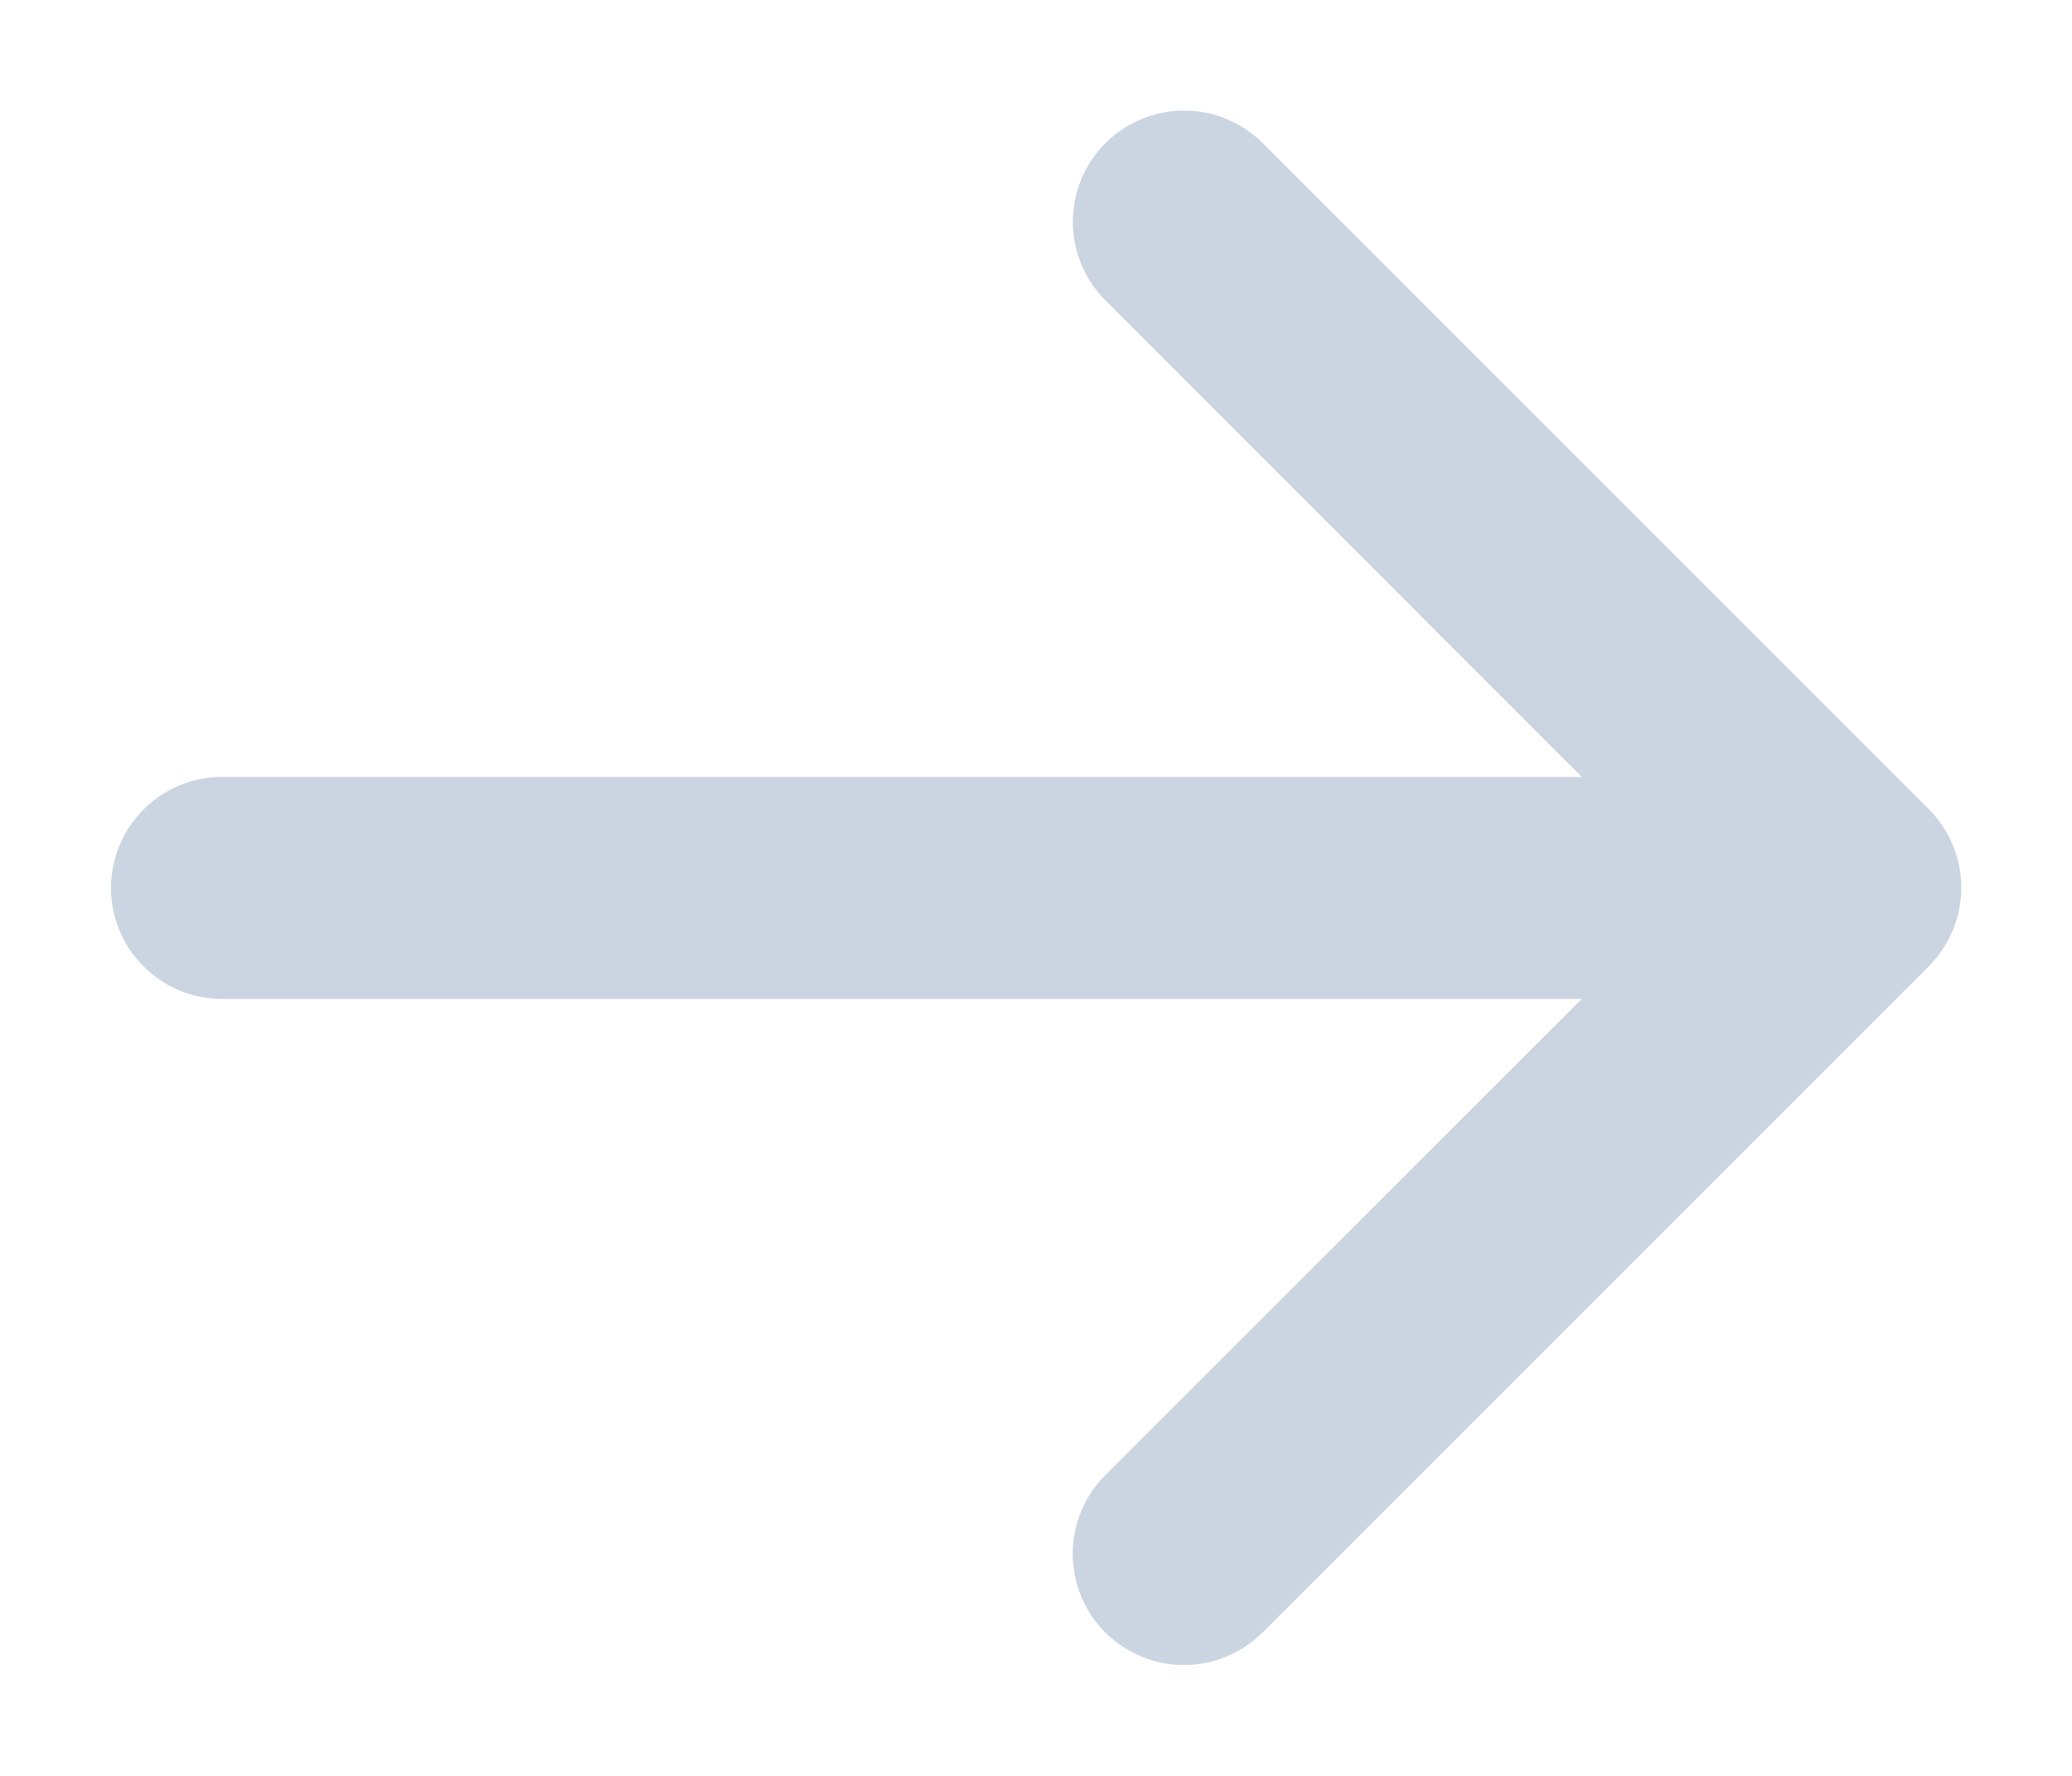
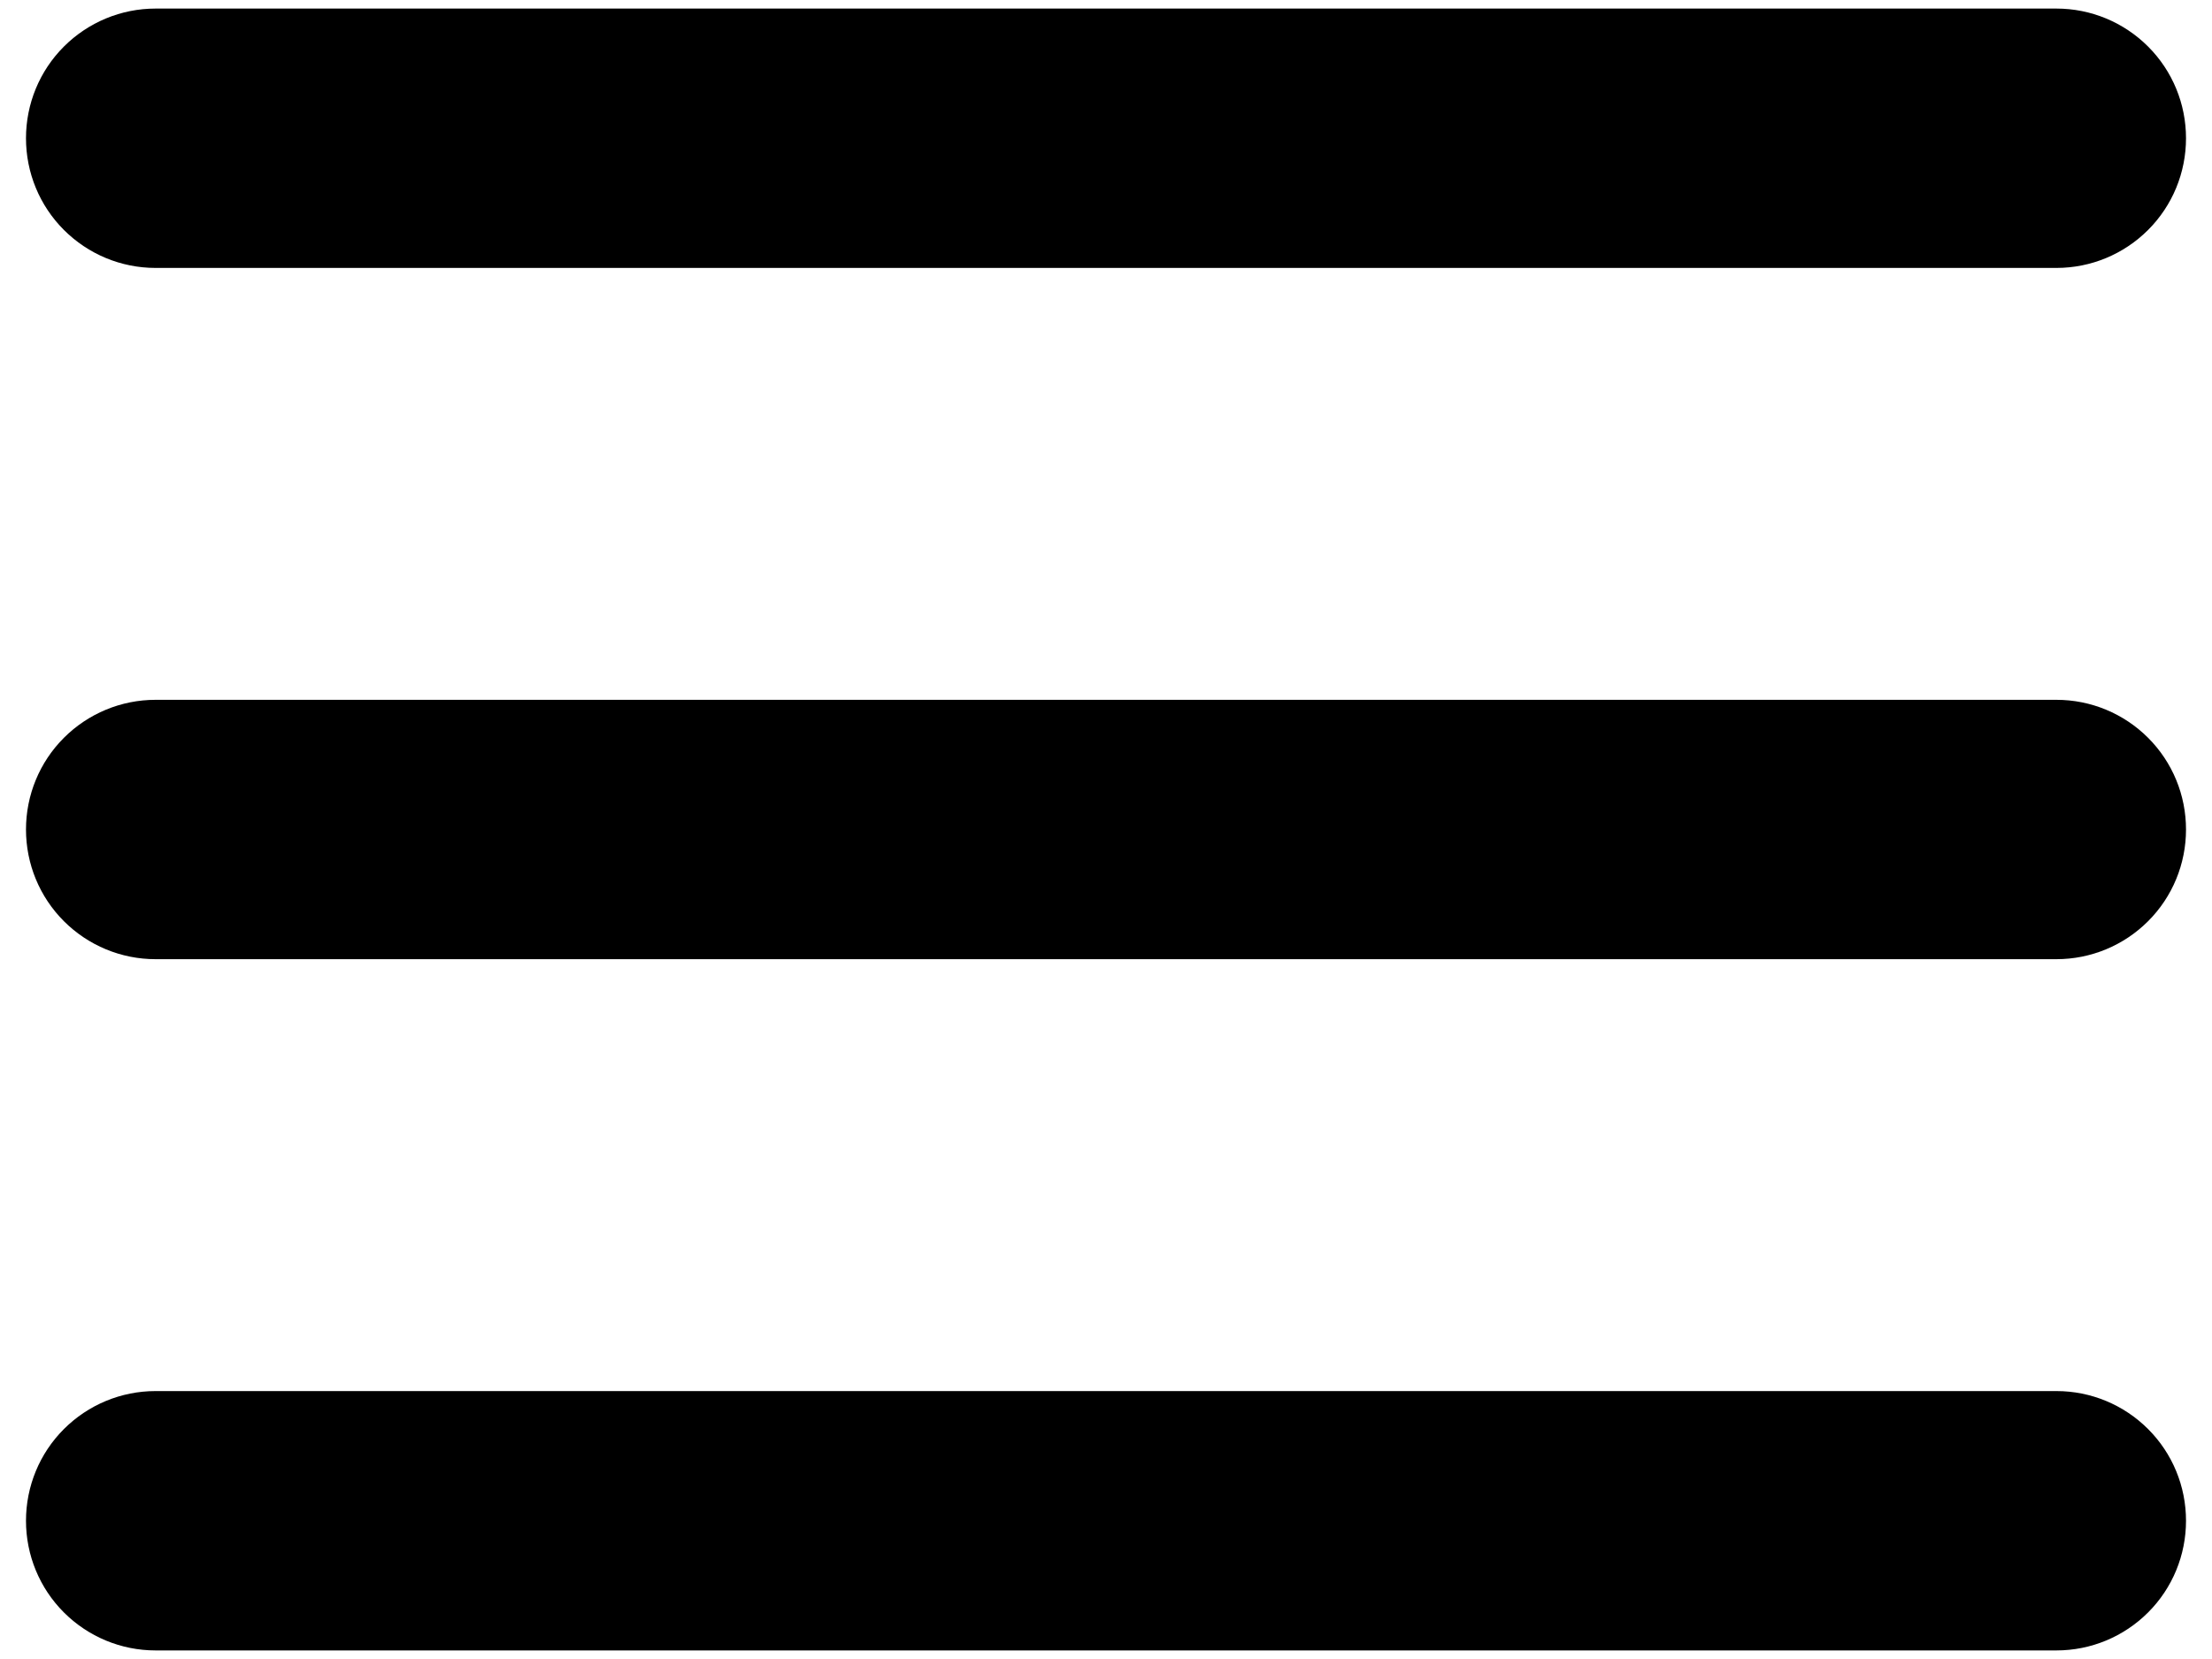
- <svg xmlns="http://www.w3.org/2000/svg" width="14" height="12" viewBox="0 0 14 12" fill="none">
-   <path d="M13.031 6.531L8.531 11.031C8.39 11.171 8.199 11.251 7.999 11.251C7.8 11.251 7.609 11.171 7.468 11.031C7.327 10.89 7.248 10.699 7.248 10.499C7.248 10.3 7.327 10.109 7.468 9.968L10.688 6.75H1.5C1.301 6.75 1.11 6.671 0.97 6.53C0.829 6.39 0.75 6.199 0.75 6C0.75 5.801 0.829 5.61 0.97 5.47C1.11 5.329 1.301 5.25 1.5 5.25H10.688L7.469 2.03C7.328 1.889 7.249 1.698 7.249 1.499C7.249 1.299 7.328 1.108 7.469 0.967C7.61 0.827 7.801 0.747 8.001 0.747C8.2 0.747 8.391 0.827 8.532 0.967L13.032 5.467C13.102 5.537 13.157 5.62 13.195 5.711C13.233 5.803 13.252 5.901 13.252 5.999C13.252 6.098 13.232 6.196 13.194 6.287C13.156 6.378 13.101 6.461 13.031 6.531Z" fill="#CBD5E1" />
+ <svg xmlns="http://www.w3.org/2000/svg" width="16" height="12" viewBox="0 0 16 12" fill="none">
+   <path d="M15.812 6C15.812 6.249 15.714 6.487 15.538 6.663C15.362 6.839 15.124 6.938 14.875 6.938H1.125C0.876 6.938 0.638 6.839 0.462 6.663C0.286 6.487 0.188 6.249 0.188 6C0.188 5.751 0.286 5.513 0.462 5.337C0.638 5.161 0.876 5.062 1.125 5.062H14.875C15.124 5.062 15.362 5.161 15.538 5.337C15.714 5.513 15.812 5.751 15.812 6ZM1.125 1.938H14.875C15.124 1.938 15.362 1.839 15.538 1.663C15.714 1.487 15.812 1.249 15.812 1C15.812 0.751 15.714 0.513 15.538 0.337C15.362 0.161 15.124 0.062 14.875 0.062H1.125C0.876 0.062 0.638 0.161 0.462 0.337C0.286 0.513 0.188 0.751 0.188 1C0.188 1.249 0.286 1.487 0.462 1.663C0.638 1.839 0.876 1.938 1.125 1.938ZM14.875 10.062H1.125C0.876 10.062 0.638 10.161 0.462 10.337C0.286 10.513 0.188 10.751 0.188 11C0.188 11.249 0.286 11.487 0.462 11.663C0.638 11.839 0.876 11.938 1.125 11.938H14.875C15.124 11.938 15.362 11.839 15.538 11.663C15.714 11.487 15.812 11.249 15.812 11C15.812 10.751 15.714 10.513 15.538 10.337C15.362 10.161 15.124 10.062 14.875 10.062Z" fill="black" />
</svg>
